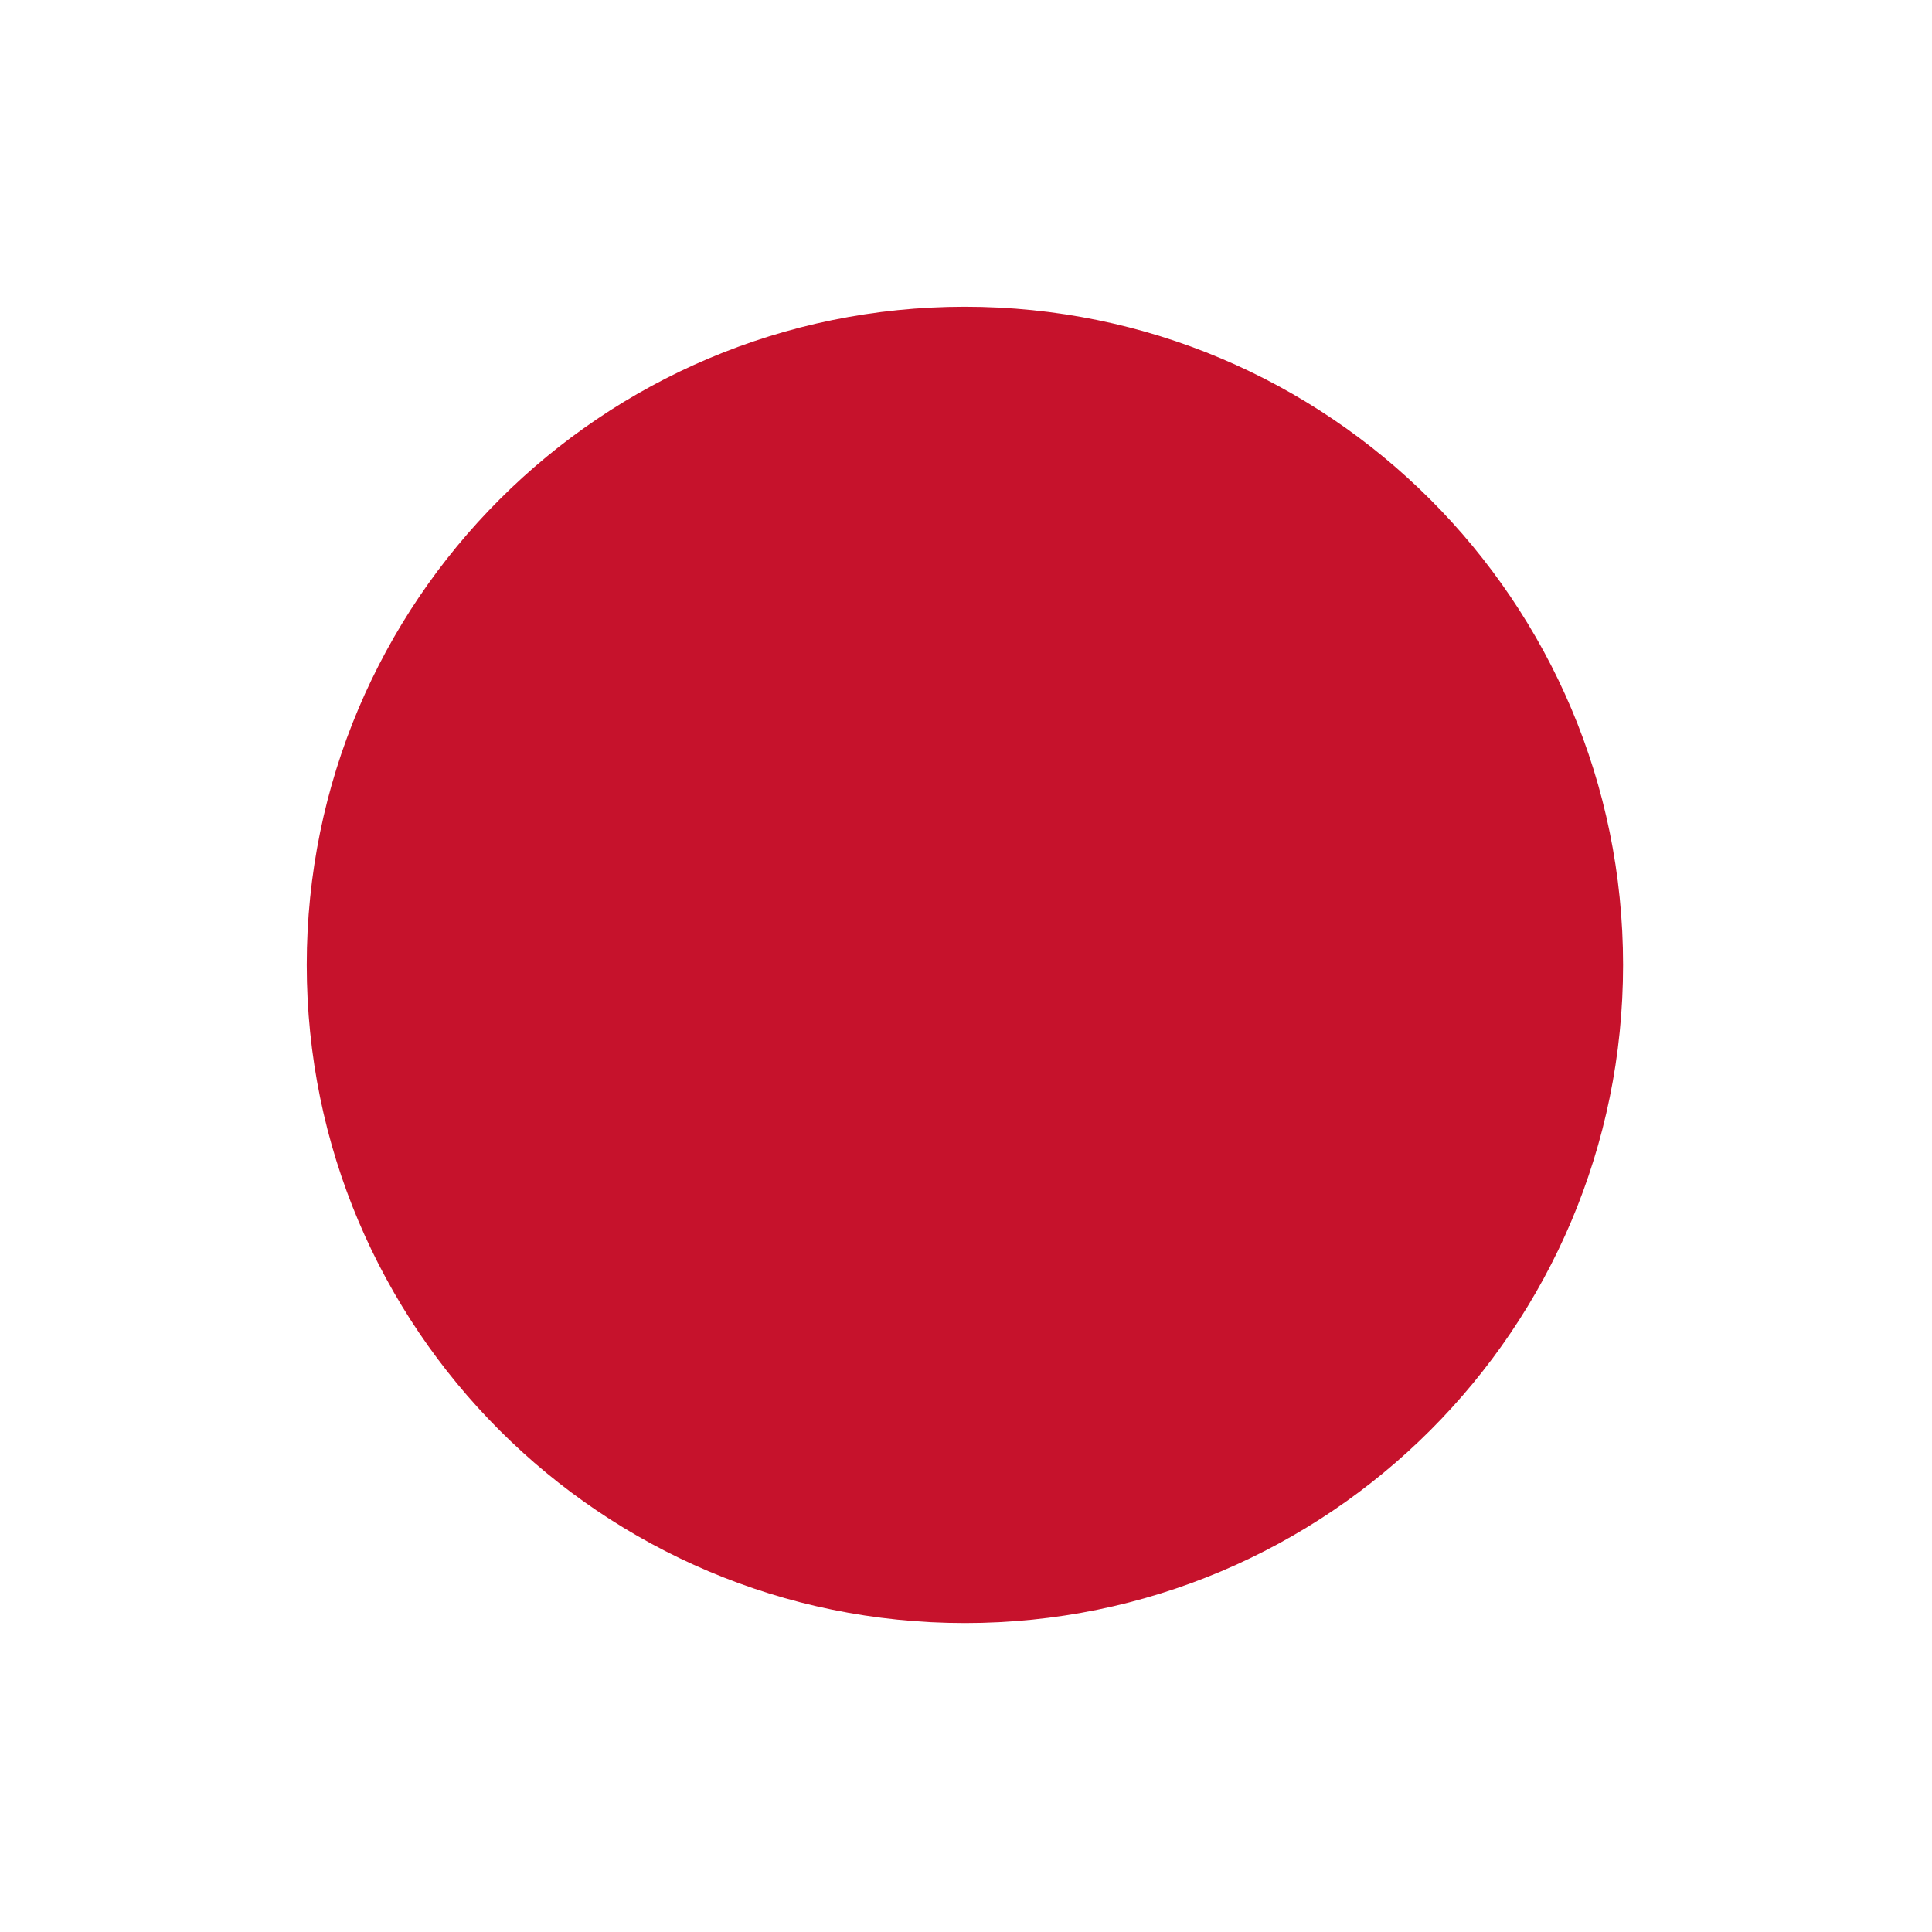
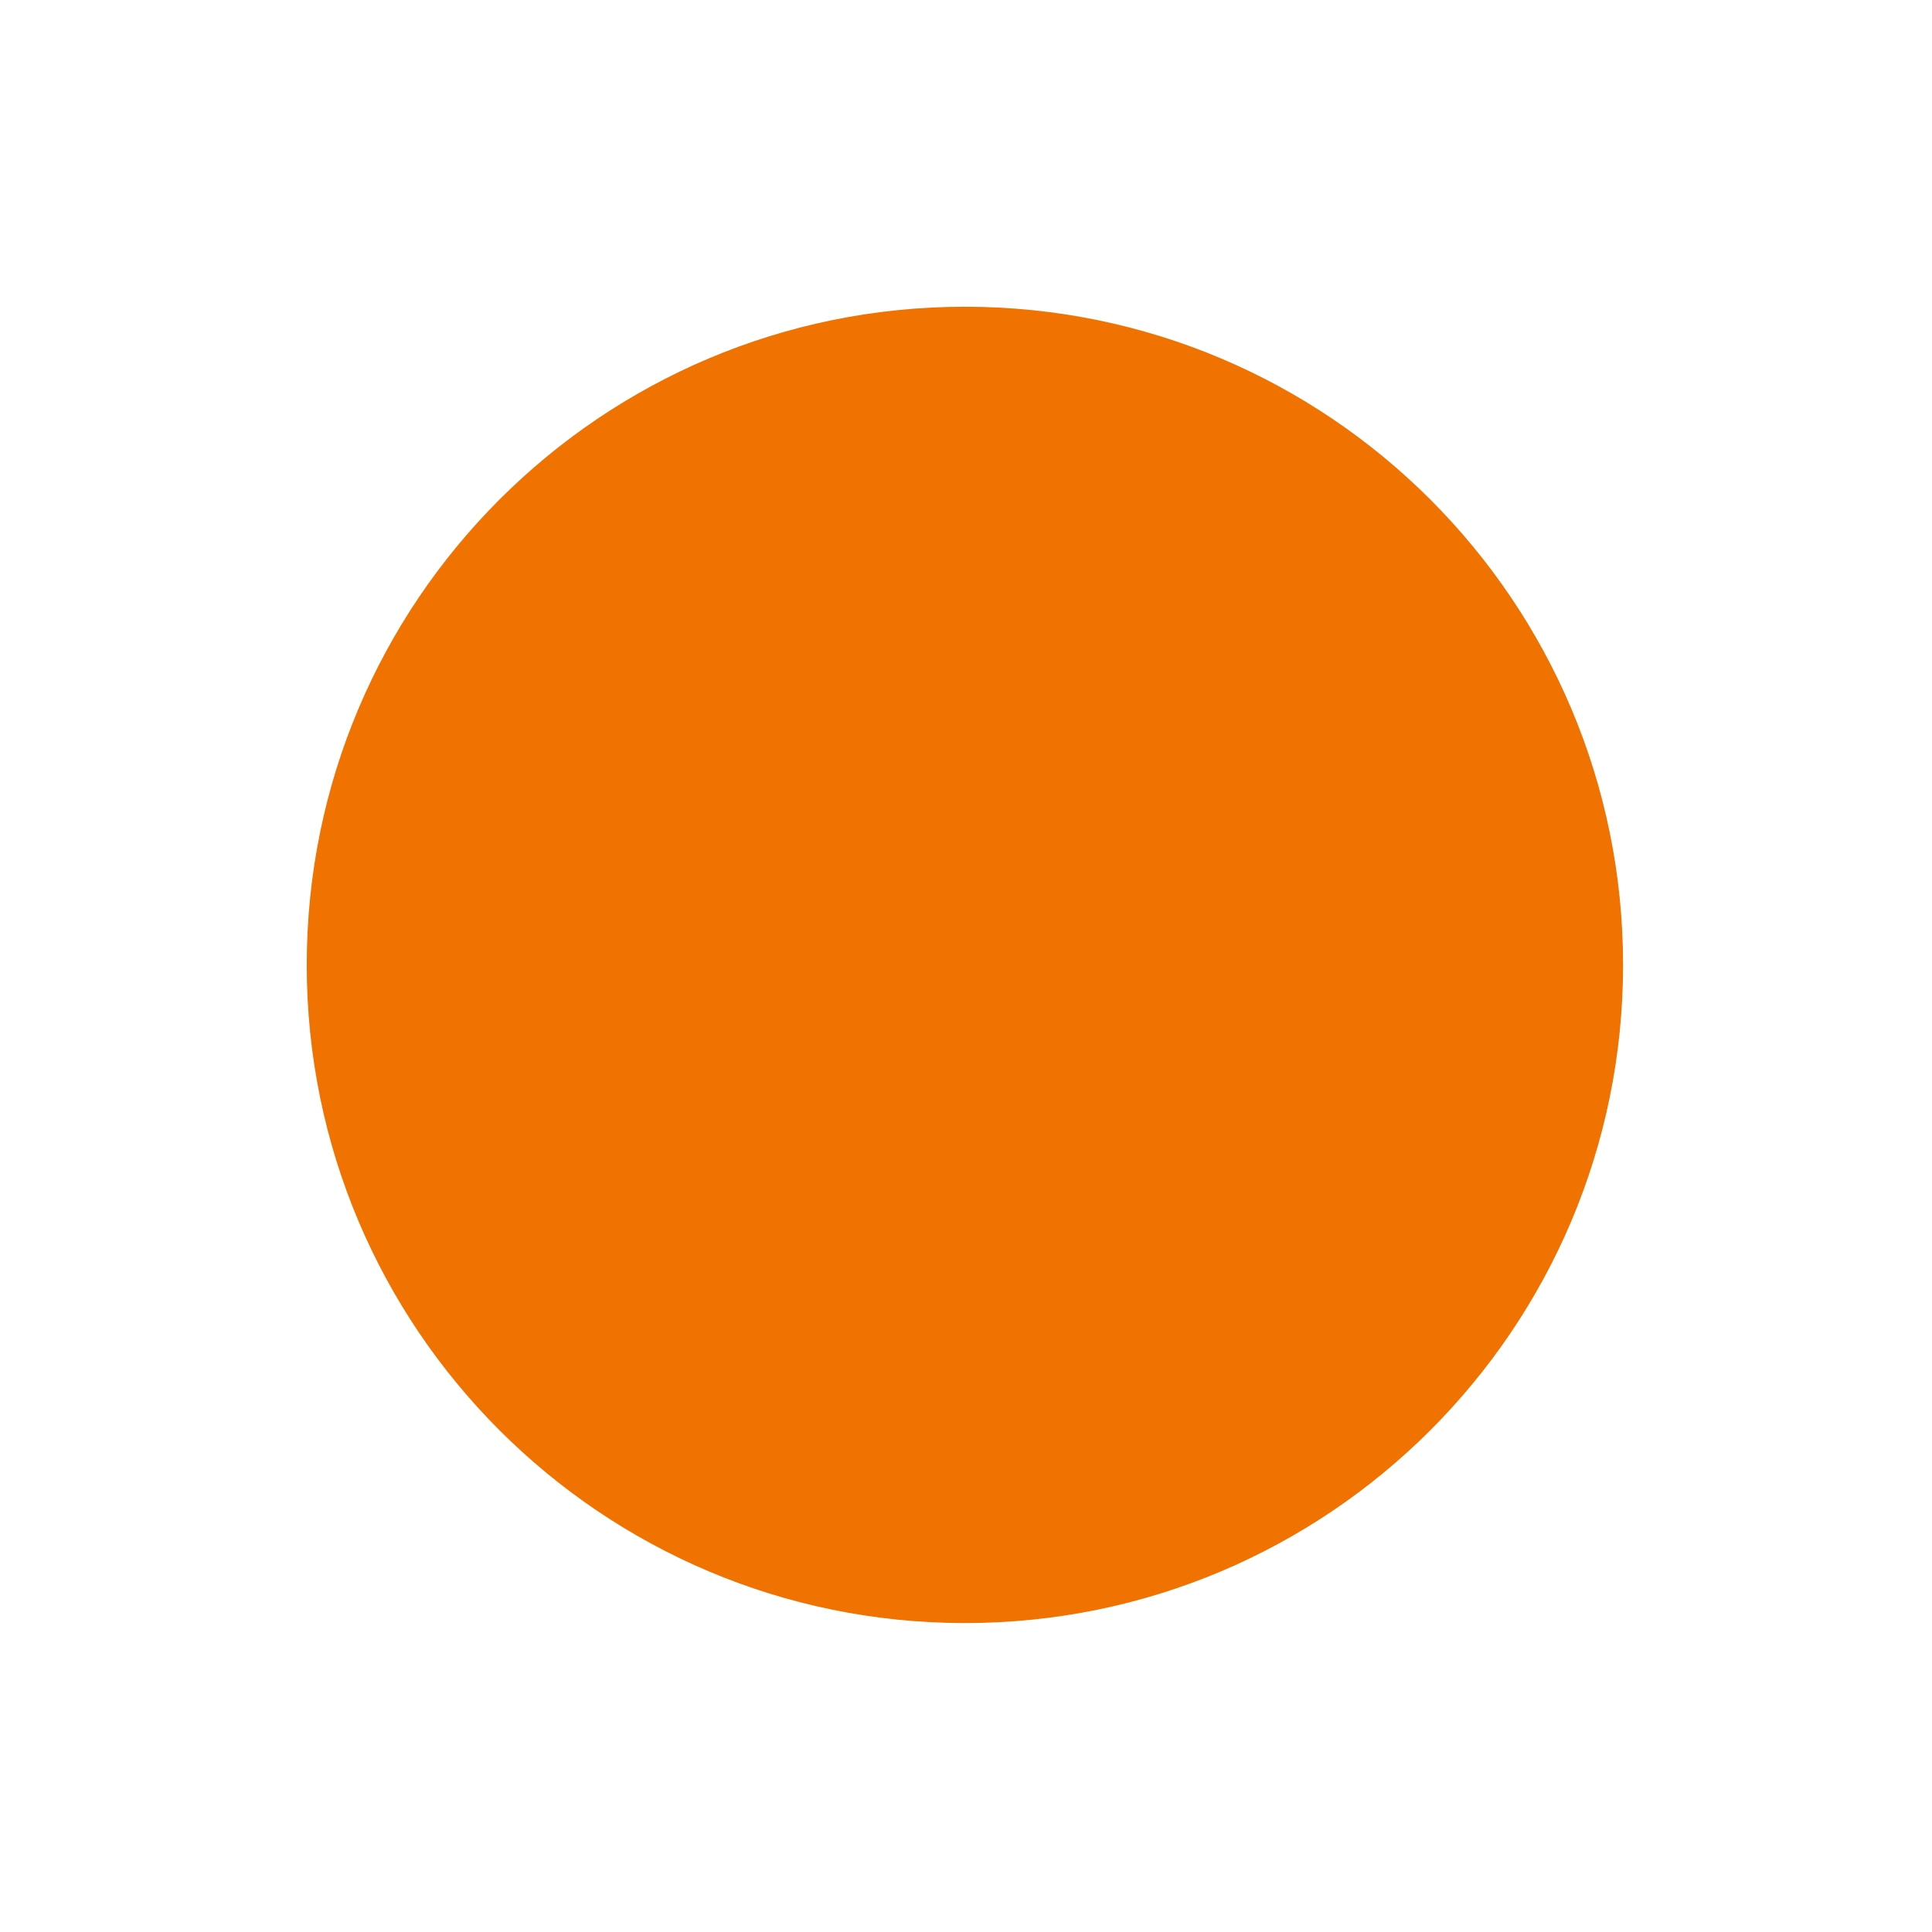
<svg xmlns="http://www.w3.org/2000/svg" width="100%" height="100%" viewBox="0 0 29 29" version="1.1" xml:space="preserve" style="fill-rule:evenodd;clip-rule:evenodd;stroke-linejoin:round;stroke-miterlimit:2;">
  <g transform="matrix(1,0,0,1,-154.3402,-161.5986)">
    <g transform="matrix(0.272991,0,0,0.272991,115.041,120.3179)">
-       <circle cx="197.013" cy="204.271" r="36.189" style="fill:rgb(198,18,44);" />
+       <circle cx="197.013" cy="204.271" r="36.189" style="fill:rgb(240,114,0);" />
    </g>
-   </g>
-   <g transform="matrix(1,0,0,1,-154.3402,-161.5986)">
-     <g transform="matrix(1,0,0,1,154.3402,161.5986)">
-       <rect x="0" y="0" width="29" height="29" style="fill:none;" />
+     <g transform="matrix(0.400218,0,0,0.400218,89.97567,94.32913)">
+       <circle cx="197.013" cy="204.271" r="36.189" style="fill:rgb(240,114,0);fill-opacity:0;" />
    </g>
  </g>
</svg>
